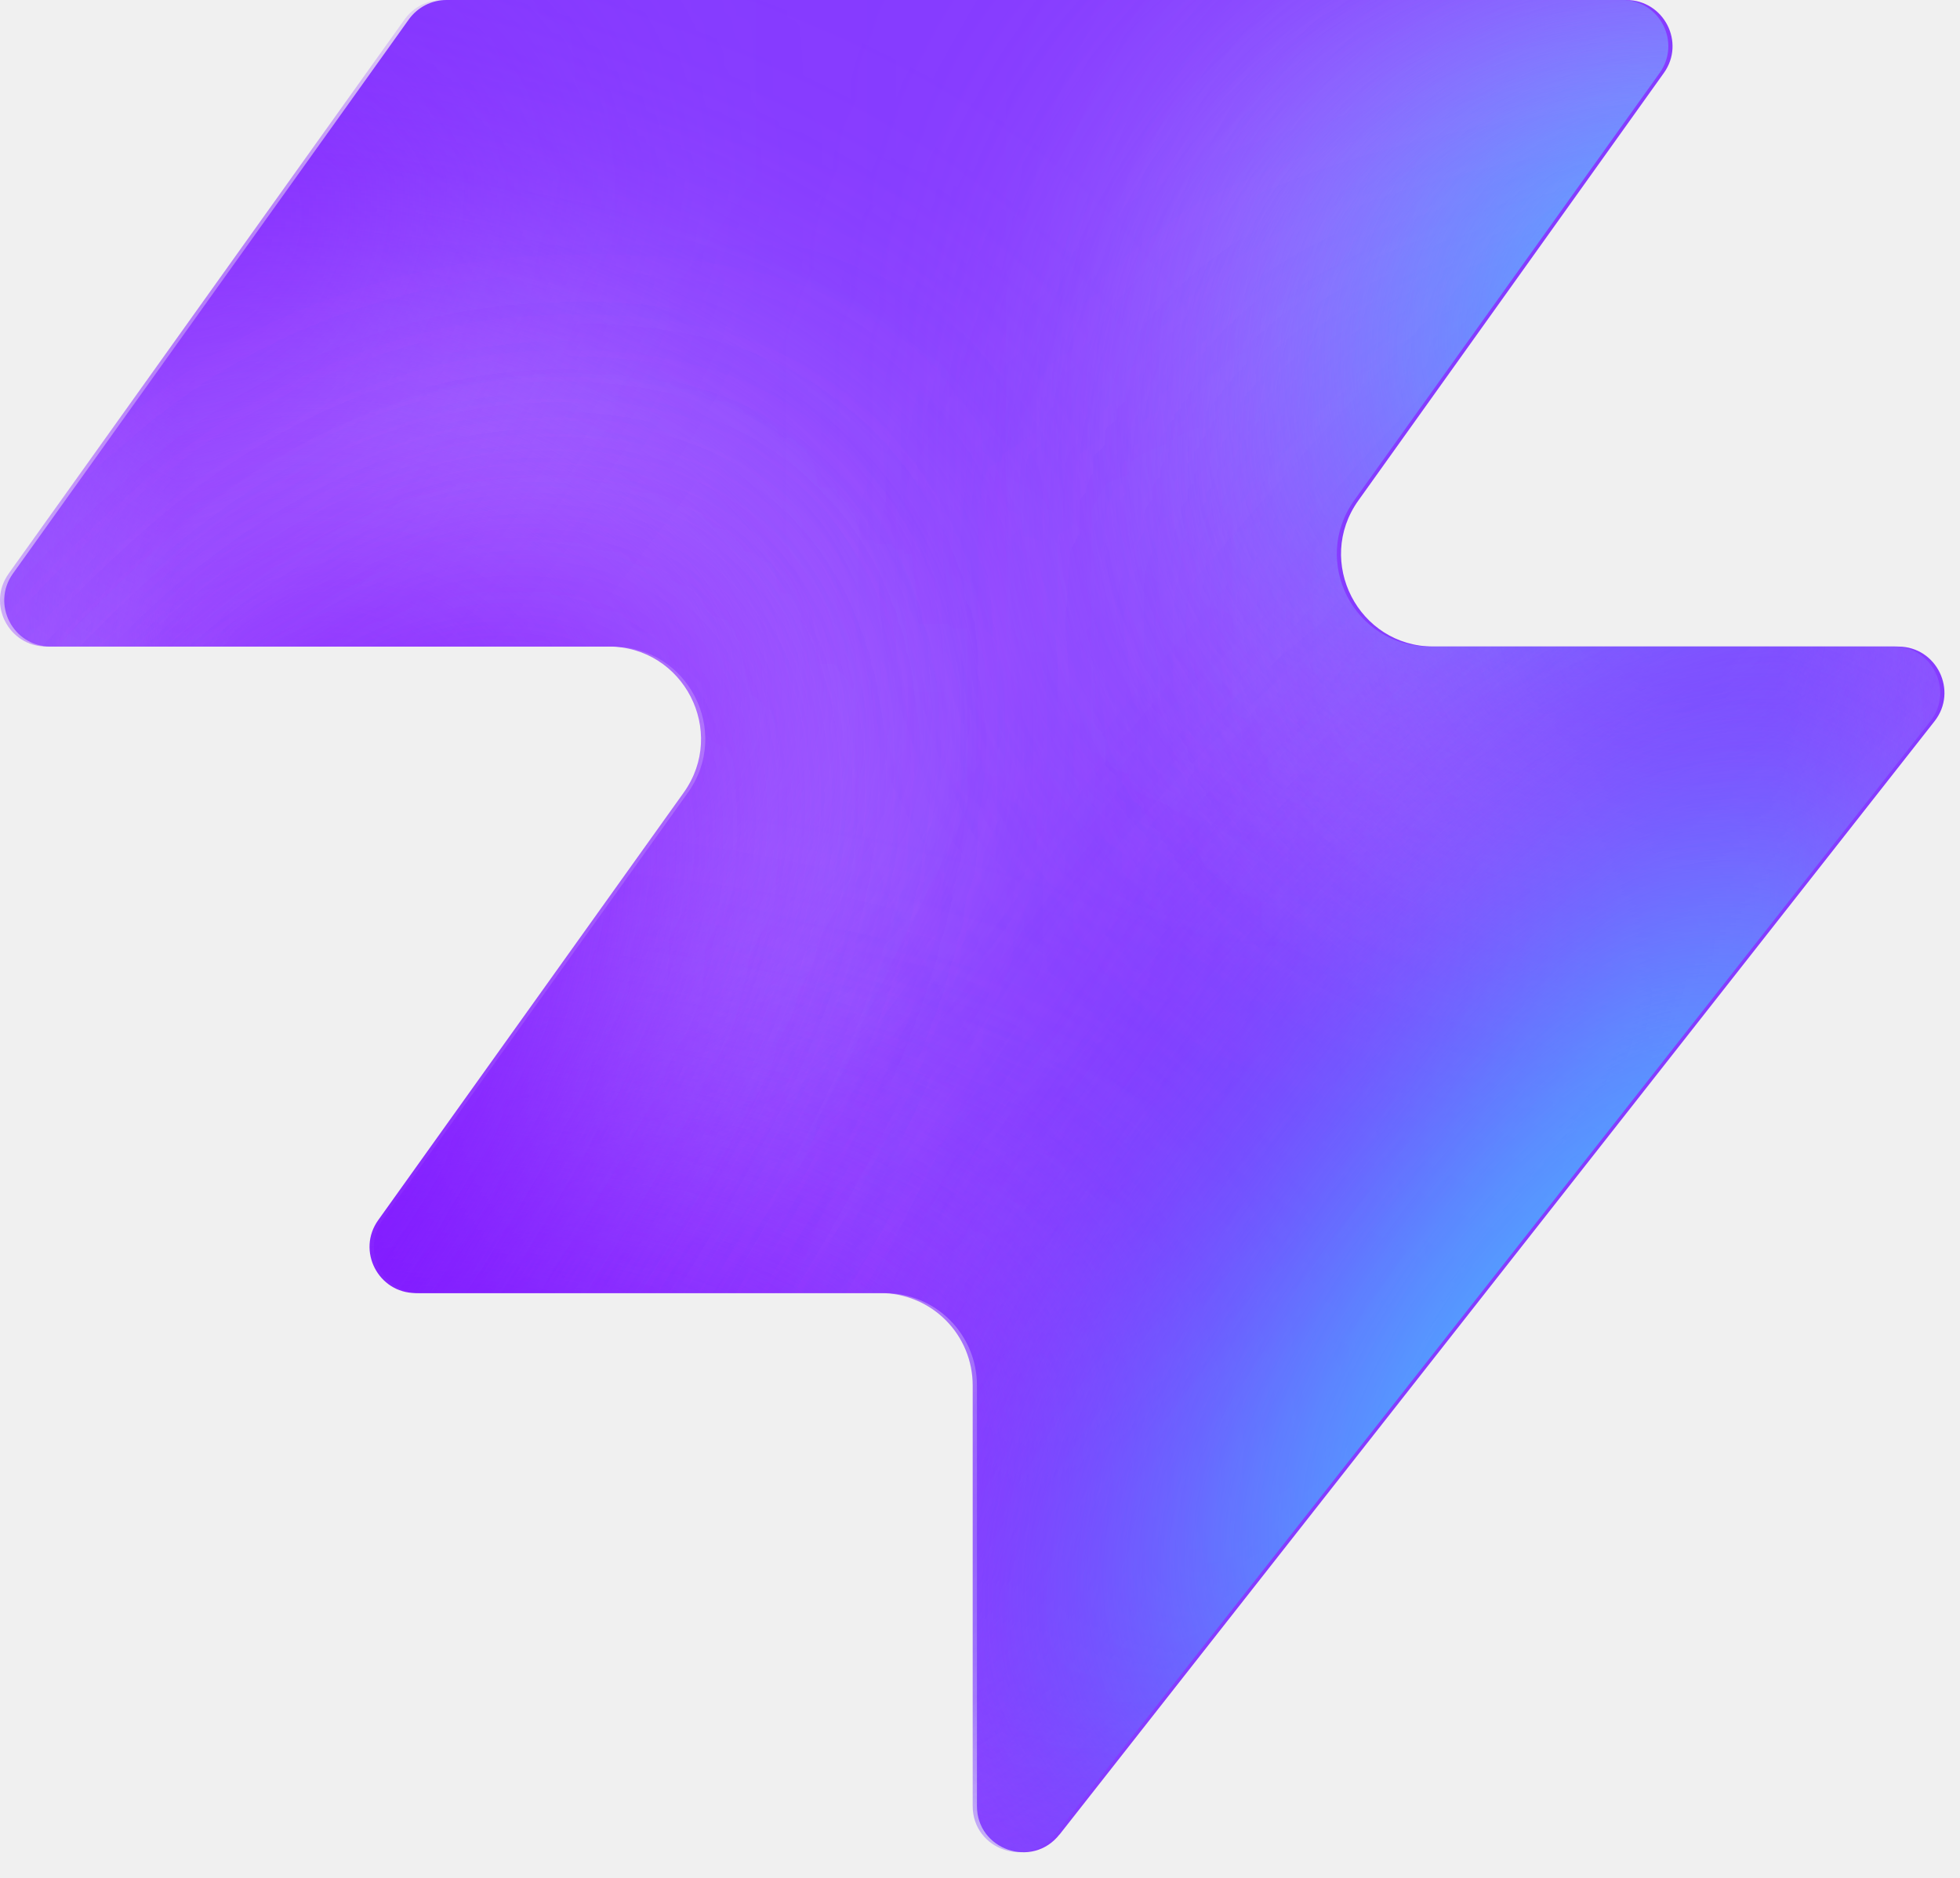
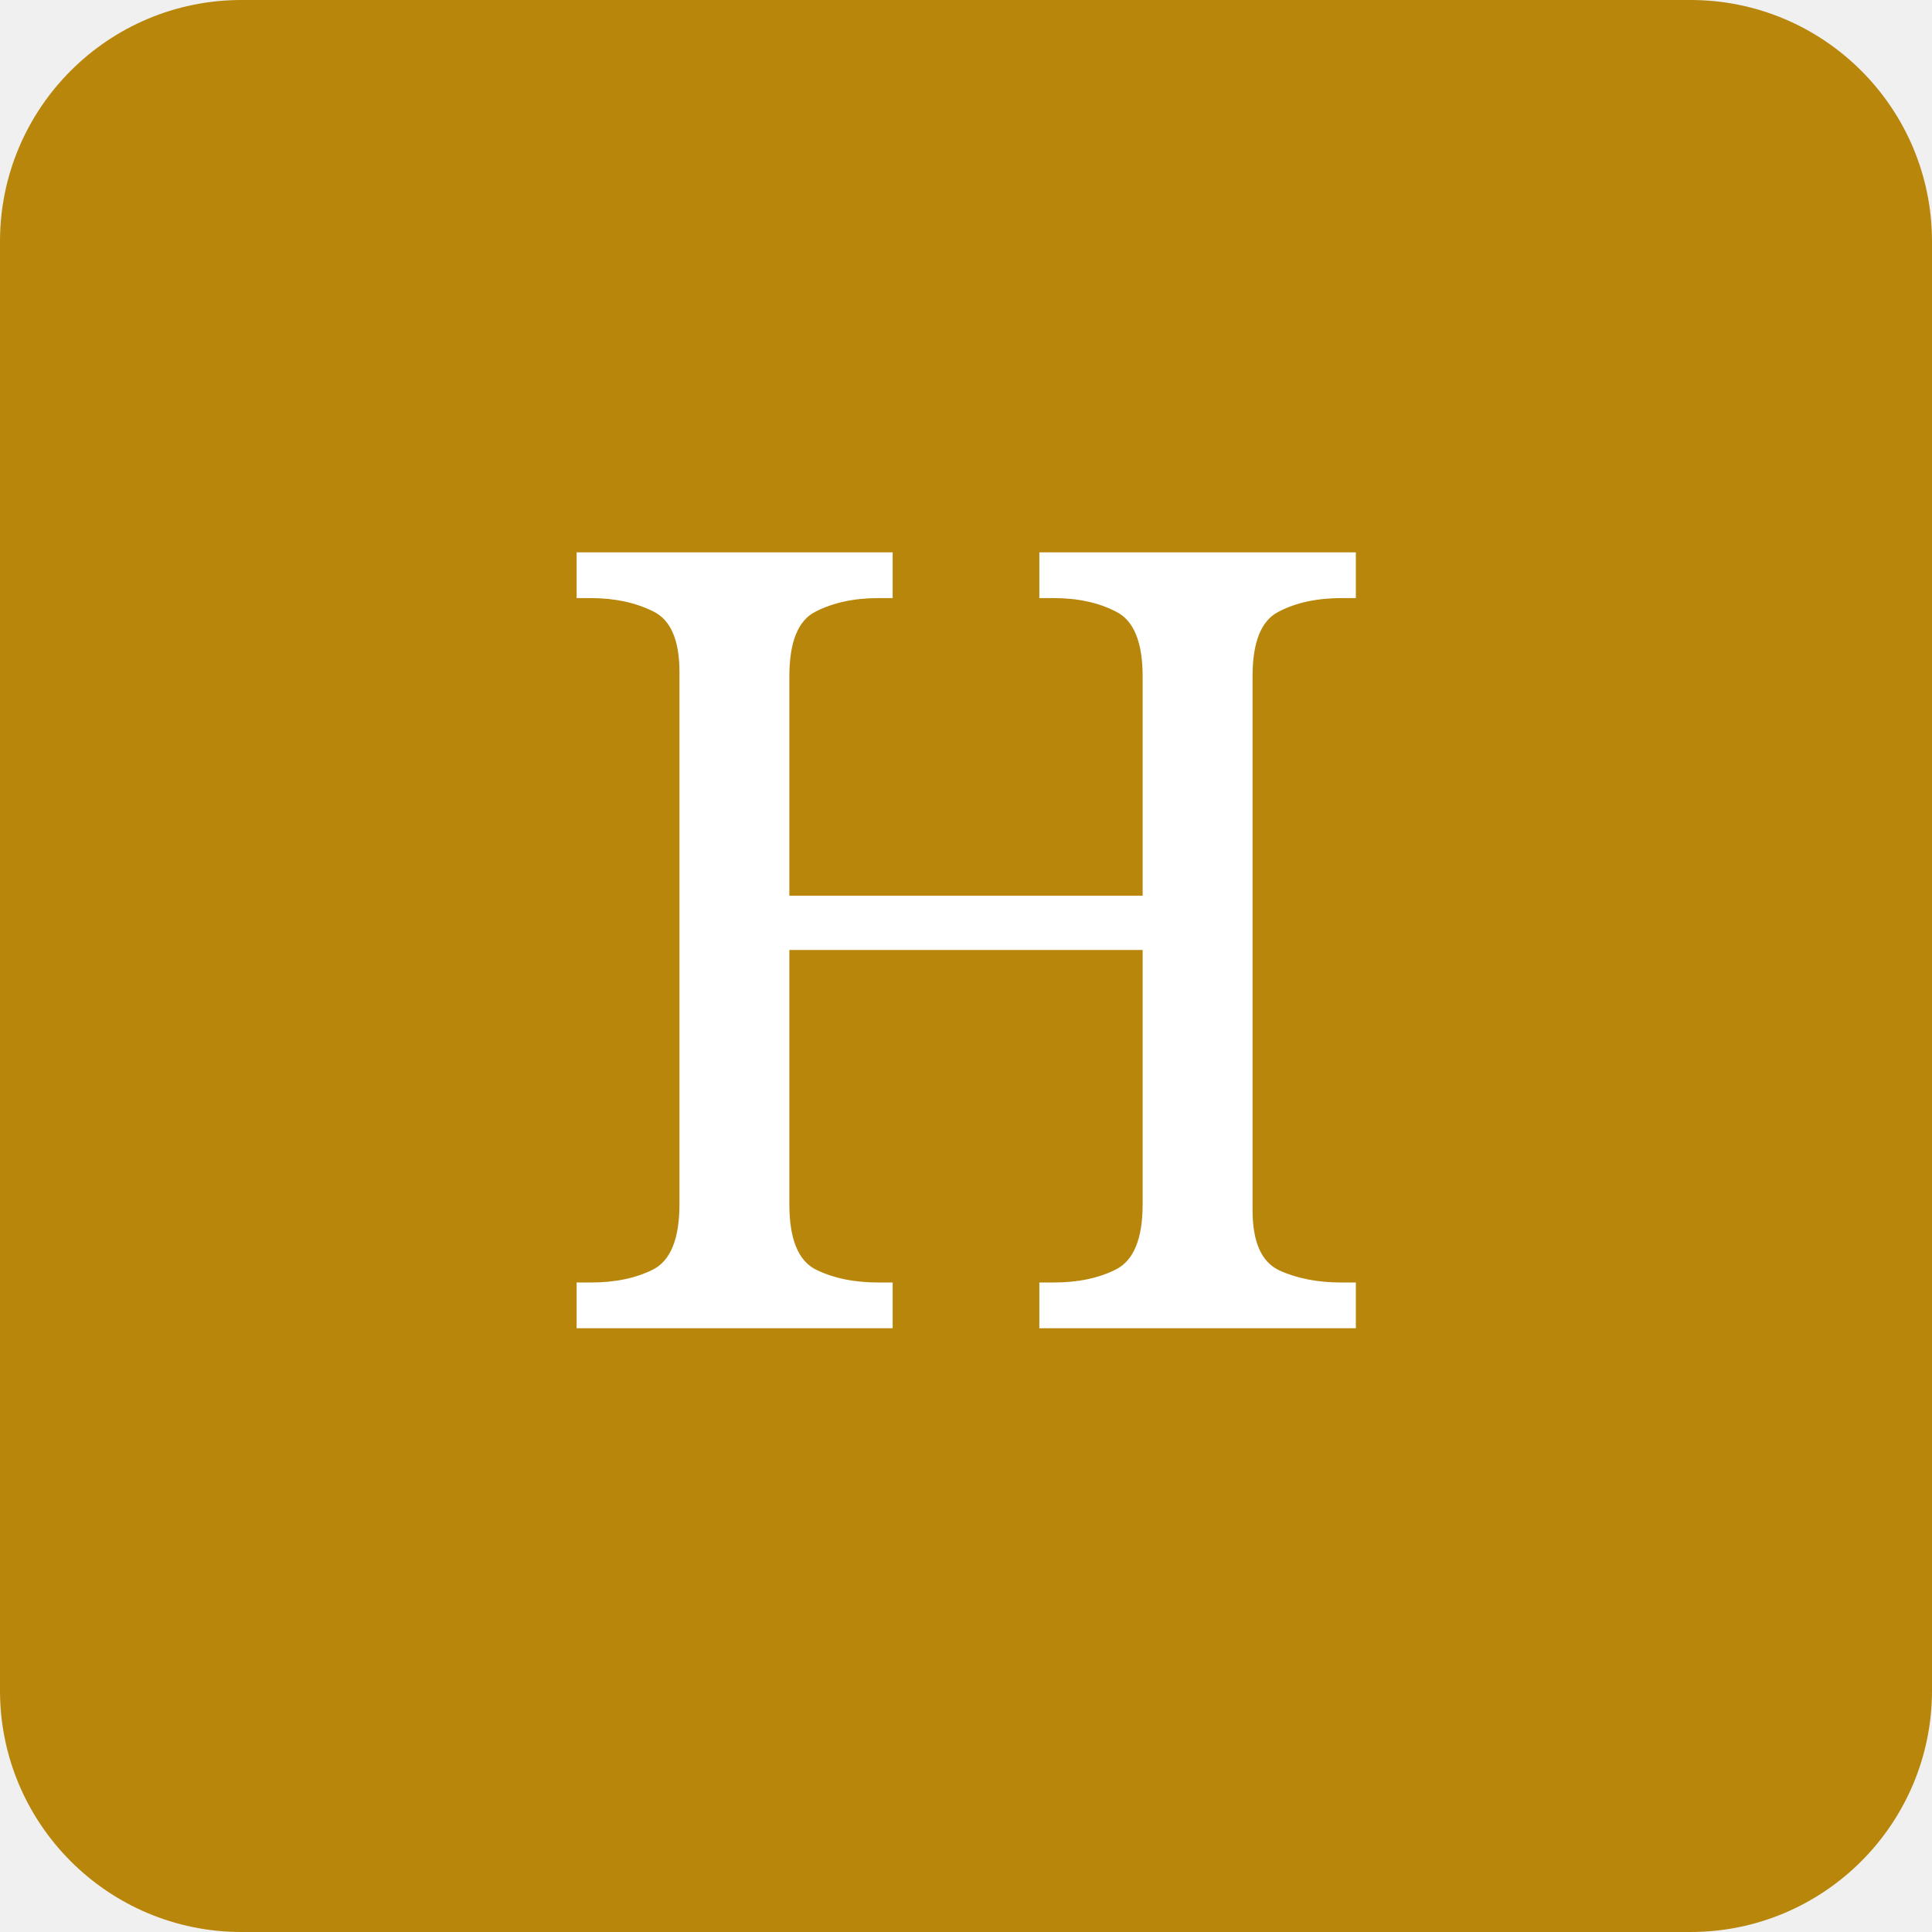
- <svg xmlns="http://www.w3.org/2000/svg" width="48" height="46" fill="none" viewBox="0 0 48 46">
-   <path fill="#863bff" d="M25.946 44.938c-.664.845-2.021.375-2.021-.698V33.937a2.26 2.26 0 0 0-2.262-2.262H10.287c-.92 0-1.456-1.04-.92-1.788l7.48-10.471c1.07-1.497 0-3.578-1.842-3.578H1.237c-.92 0-1.456-1.04-.92-1.788L10.013.474c.214-.297.556-.474.92-.474h28.894c.92 0 1.456 1.04.92 1.788l-7.48 10.471c-1.07 1.498 0 3.579 1.842 3.579h11.377c.943 0 1.473 1.088.89 1.83L25.947 44.94z" style="fill:#863bff;fill:color(display-p3 .525 .23 1);fill-opacity:1" />
-   <mask id="a" width="48" height="46" x="0" y="0" maskUnits="userSpaceOnUse" style="mask-type:alpha">
-     <path fill="#000" d="M25.842 44.938c-.664.844-2.021.375-2.021-.698V33.937a2.26 2.26 0 0 0-2.262-2.262H10.183c-.92 0-1.456-1.04-.92-1.788l7.48-10.471c1.07-1.498 0-3.579-1.842-3.579H1.133c-.92 0-1.456-1.04-.92-1.787L9.91.473c.214-.297.556-.474.92-.474h28.894c.92 0 1.456 1.04.92 1.788l-7.48 10.471c-1.07 1.498 0 3.578 1.842 3.578h11.377c.943 0 1.473 1.088.89 1.832L25.843 44.94z" style="fill:#000;fill-opacity:1" />
-   </mask>
-   <g mask="url(#a)">
-     <g filter="url(#b)">
-       <ellipse cx="5.508" cy="14.704" fill="#ede6ff" rx="5.508" ry="14.704" style="fill:#ede6ff;fill:color(display-p3 .927 .903 1);fill-opacity:1" transform="matrix(.00324 1 1 -.00324 -4.47 31.516)" />
-     </g>
-     <g filter="url(#c)">
-       <ellipse cx="10.399" cy="29.851" fill="#ede6ff" rx="10.399" ry="29.851" style="fill:#ede6ff;fill:color(display-p3 .927 .903 1);fill-opacity:1" transform="matrix(.00324 1 1 -.00324 -39.328 7.883)" />
-     </g>
-     <g filter="url(#d)">
-       <ellipse cx="5.508" cy="30.487" fill="#7e14ff" rx="5.508" ry="30.487" style="fill:#7e14ff;fill:color(display-p3 .492 .077 1);fill-opacity:1" transform="rotate(89.814 -25.913 -14.639)scale(1 -1)" />
-     </g>
-     <g filter="url(#e)">
-       <ellipse cx="5.508" cy="30.599" fill="#7e14ff" rx="5.508" ry="30.599" style="fill:#7e14ff;fill:color(display-p3 .492 .077 1);fill-opacity:1" transform="rotate(89.814 -32.644 -3.334)scale(1 -1)" />
-     </g>
-     <g filter="url(#f)">
-       <ellipse cx="5.508" cy="30.599" fill="#7e14ff" rx="5.508" ry="30.599" style="fill:#7e14ff;fill:color(display-p3 .492 .077 1);fill-opacity:1" transform="matrix(.00324 1 1 -.00324 -34.34 30.47)" />
-     </g>
-     <g filter="url(#g)">
-       <ellipse cx="14.072" cy="22.078" fill="#ede6ff" rx="14.072" ry="22.078" style="fill:#ede6ff;fill:color(display-p3 .927 .903 1);fill-opacity:1" transform="rotate(93.35 24.506 48.493)scale(-1 1)" />
-     </g>
-     <g filter="url(#h)">
-       <ellipse cx="3.47" cy="21.501" fill="#7e14ff" rx="3.47" ry="21.501" style="fill:#7e14ff;fill:color(display-p3 .492 .077 1);fill-opacity:1" transform="rotate(89.009 28.708 47.59)scale(-1 1)" />
-     </g>
-     <g filter="url(#i)">
-       <ellipse cx="3.47" cy="21.501" fill="#7e14ff" rx="3.47" ry="21.501" style="fill:#7e14ff;fill:color(display-p3 .492 .077 1);fill-opacity:1" transform="rotate(89.009 28.708 47.59)scale(-1 1)" />
-     </g>
-     <g filter="url(#j)">
-       <ellipse cx=".387" cy="8.972" fill="#7e14ff" rx="4.407" ry="29.108" style="fill:#7e14ff;fill:color(display-p3 .492 .077 1);fill-opacity:1" transform="rotate(39.51 .387 8.972)" />
-     </g>
-     <g filter="url(#k)">
-       <ellipse cx="47.523" cy="-6.092" fill="#7e14ff" rx="4.407" ry="29.108" style="fill:#7e14ff;fill:color(display-p3 .492 .077 1);fill-opacity:1" transform="rotate(37.892 47.523 -6.092)" />
-     </g>
-     <g filter="url(#l)">
-       <ellipse cx="41.412" cy="6.333" fill="#47bfff" rx="5.971" ry="9.665" style="fill:#47bfff;fill:color(display-p3 .28 .748 1);fill-opacity:1" transform="rotate(37.892 41.412 6.333)" />
-     </g>
-     <g filter="url(#m)">
-       <ellipse cx="-1.879" cy="38.332" fill="#7e14ff" rx="4.407" ry="29.108" style="fill:#7e14ff;fill:color(display-p3 .492 .077 1);fill-opacity:1" transform="rotate(37.892 -1.88 38.332)" />
-     </g>
-     <g filter="url(#n)">
-       <ellipse cx="-1.879" cy="38.332" fill="#7e14ff" rx="4.407" ry="29.108" style="fill:#7e14ff;fill:color(display-p3 .492 .077 1);fill-opacity:1" transform="rotate(37.892 -1.88 38.332)" />
-     </g>
-     <g filter="url(#o)">
-       <ellipse cx="35.651" cy="29.907" fill="#7e14ff" rx="4.407" ry="29.108" style="fill:#7e14ff;fill:color(display-p3 .492 .077 1);fill-opacity:1" transform="rotate(37.892 35.651 29.907)" />
-     </g>
-     <g filter="url(#p)">
-       <ellipse cx="38.418" cy="32.4" fill="#47bfff" rx="5.971" ry="15.297" style="fill:#47bfff;fill:color(display-p3 .28 .748 1);fill-opacity:1" transform="rotate(37.892 38.418 32.4)" />
-     </g>
-   </g>
-   <defs>
-     <filter id="b" width="60.045" height="41.654" x="-19.77" y="16.149" color-interpolation-filters="sRGB" filterUnits="userSpaceOnUse">
-       <feFlood flood-opacity="0" result="BackgroundImageFix" />
-       <feBlend in="SourceGraphic" in2="BackgroundImageFix" result="shape" />
-       <feGaussianBlur result="effect1_foregroundBlur_2002_17158" stdDeviation="7.659" />
-     </filter>
-     <filter id="c" width="90.34" height="51.437" x="-54.613" y="-7.533" color-interpolation-filters="sRGB" filterUnits="userSpaceOnUse">
-       <feFlood flood-opacity="0" result="BackgroundImageFix" />
-       <feBlend in="SourceGraphic" in2="BackgroundImageFix" result="shape" />
-       <feGaussianBlur result="effect1_foregroundBlur_2002_17158" stdDeviation="7.659" />
-     </filter>
-     <filter id="d" width="79.355" height="29.4" x="-49.64" y="2.03" color-interpolation-filters="sRGB" filterUnits="userSpaceOnUse">
-       <feFlood flood-opacity="0" result="BackgroundImageFix" />
-       <feBlend in="SourceGraphic" in2="BackgroundImageFix" result="shape" />
-       <feGaussianBlur result="effect1_foregroundBlur_2002_17158" stdDeviation="4.596" />
-     </filter>
-     <filter id="e" width="79.579" height="29.4" x="-45.045" y="20.029" color-interpolation-filters="sRGB" filterUnits="userSpaceOnUse">
-       <feFlood flood-opacity="0" result="BackgroundImageFix" />
-       <feBlend in="SourceGraphic" in2="BackgroundImageFix" result="shape" />
-       <feGaussianBlur result="effect1_foregroundBlur_2002_17158" stdDeviation="4.596" />
-     </filter>
-     <filter id="f" width="79.579" height="29.4" x="-43.513" y="21.178" color-interpolation-filters="sRGB" filterUnits="userSpaceOnUse">
-       <feFlood flood-opacity="0" result="BackgroundImageFix" />
-       <feBlend in="SourceGraphic" in2="BackgroundImageFix" result="shape" />
-       <feGaussianBlur result="effect1_foregroundBlur_2002_17158" stdDeviation="4.596" />
-     </filter>
-     <filter id="g" width="74.749" height="58.852" x="15.756" y="-17.901" color-interpolation-filters="sRGB" filterUnits="userSpaceOnUse">
-       <feFlood flood-opacity="0" result="BackgroundImageFix" />
-       <feBlend in="SourceGraphic" in2="BackgroundImageFix" result="shape" />
-       <feGaussianBlur result="effect1_foregroundBlur_2002_17158" stdDeviation="7.659" />
-     </filter>
-     <filter id="h" width="61.377" height="25.362" x="23.548" y="2.284" color-interpolation-filters="sRGB" filterUnits="userSpaceOnUse">
-       <feFlood flood-opacity="0" result="BackgroundImageFix" />
-       <feBlend in="SourceGraphic" in2="BackgroundImageFix" result="shape" />
-       <feGaussianBlur result="effect1_foregroundBlur_2002_17158" stdDeviation="4.596" />
-     </filter>
-     <filter id="i" width="61.377" height="25.362" x="23.548" y="2.284" color-interpolation-filters="sRGB" filterUnits="userSpaceOnUse">
-       <feFlood flood-opacity="0" result="BackgroundImageFix" />
-       <feBlend in="SourceGraphic" in2="BackgroundImageFix" result="shape" />
-       <feGaussianBlur result="effect1_foregroundBlur_2002_17158" stdDeviation="4.596" />
-     </filter>
-     <filter id="j" width="56.045" height="63.649" x="-27.636" y="-22.853" color-interpolation-filters="sRGB" filterUnits="userSpaceOnUse">
-       <feFlood flood-opacity="0" result="BackgroundImageFix" />
-       <feBlend in="SourceGraphic" in2="BackgroundImageFix" result="shape" />
-       <feGaussianBlur result="effect1_foregroundBlur_2002_17158" stdDeviation="4.596" />
-     </filter>
-     <filter id="k" width="54.814" height="64.646" x="20.116" y="-38.415" color-interpolation-filters="sRGB" filterUnits="userSpaceOnUse">
-       <feFlood flood-opacity="0" result="BackgroundImageFix" />
-       <feBlend in="SourceGraphic" in2="BackgroundImageFix" result="shape" />
-       <feGaussianBlur result="effect1_foregroundBlur_2002_17158" stdDeviation="4.596" />
-     </filter>
-     <filter id="l" width="33.541" height="35.313" x="24.641" y="-11.323" color-interpolation-filters="sRGB" filterUnits="userSpaceOnUse">
-       <feFlood flood-opacity="0" result="BackgroundImageFix" />
-       <feBlend in="SourceGraphic" in2="BackgroundImageFix" result="shape" />
-       <feGaussianBlur result="effect1_foregroundBlur_2002_17158" stdDeviation="4.596" />
-     </filter>
-     <filter id="m" width="54.814" height="64.646" x="-29.286" y="6.009" color-interpolation-filters="sRGB" filterUnits="userSpaceOnUse">
-       <feFlood flood-opacity="0" result="BackgroundImageFix" />
-       <feBlend in="SourceGraphic" in2="BackgroundImageFix" result="shape" />
-       <feGaussianBlur result="effect1_foregroundBlur_2002_17158" stdDeviation="4.596" />
-     </filter>
-     <filter id="n" width="54.814" height="64.646" x="-29.286" y="6.009" color-interpolation-filters="sRGB" filterUnits="userSpaceOnUse">
-       <feFlood flood-opacity="0" result="BackgroundImageFix" />
-       <feBlend in="SourceGraphic" in2="BackgroundImageFix" result="shape" />
-       <feGaussianBlur result="effect1_foregroundBlur_2002_17158" stdDeviation="4.596" />
-     </filter>
-     <filter id="o" width="54.814" height="64.646" x="8.244" y="-2.416" color-interpolation-filters="sRGB" filterUnits="userSpaceOnUse">
-       <feFlood flood-opacity="0" result="BackgroundImageFix" />
-       <feBlend in="SourceGraphic" in2="BackgroundImageFix" result="shape" />
-       <feGaussianBlur result="effect1_foregroundBlur_2002_17158" stdDeviation="4.596" />
-     </filter>
-     <filter id="p" width="39.409" height="43.623" x="18.713" y="10.588" color-interpolation-filters="sRGB" filterUnits="userSpaceOnUse">
-       <feFlood flood-opacity="0" result="BackgroundImageFix" />
-       <feBlend in="SourceGraphic" in2="BackgroundImageFix" result="shape" />
-       <feGaussianBlur result="effect1_foregroundBlur_2002_17158" stdDeviation="4.596" />
-     </filter>
-   </defs>
+ <svg xmlns="http://www.w3.org/2000/svg" viewBox="0 0 64 64">
+   <rect width="64" height="64" rx="8" fill="#B8860B" />
+   <text x="32" y="44" font-size="36" text-anchor="middle" fill="white" font-family="serif">H</text>
</svg>
